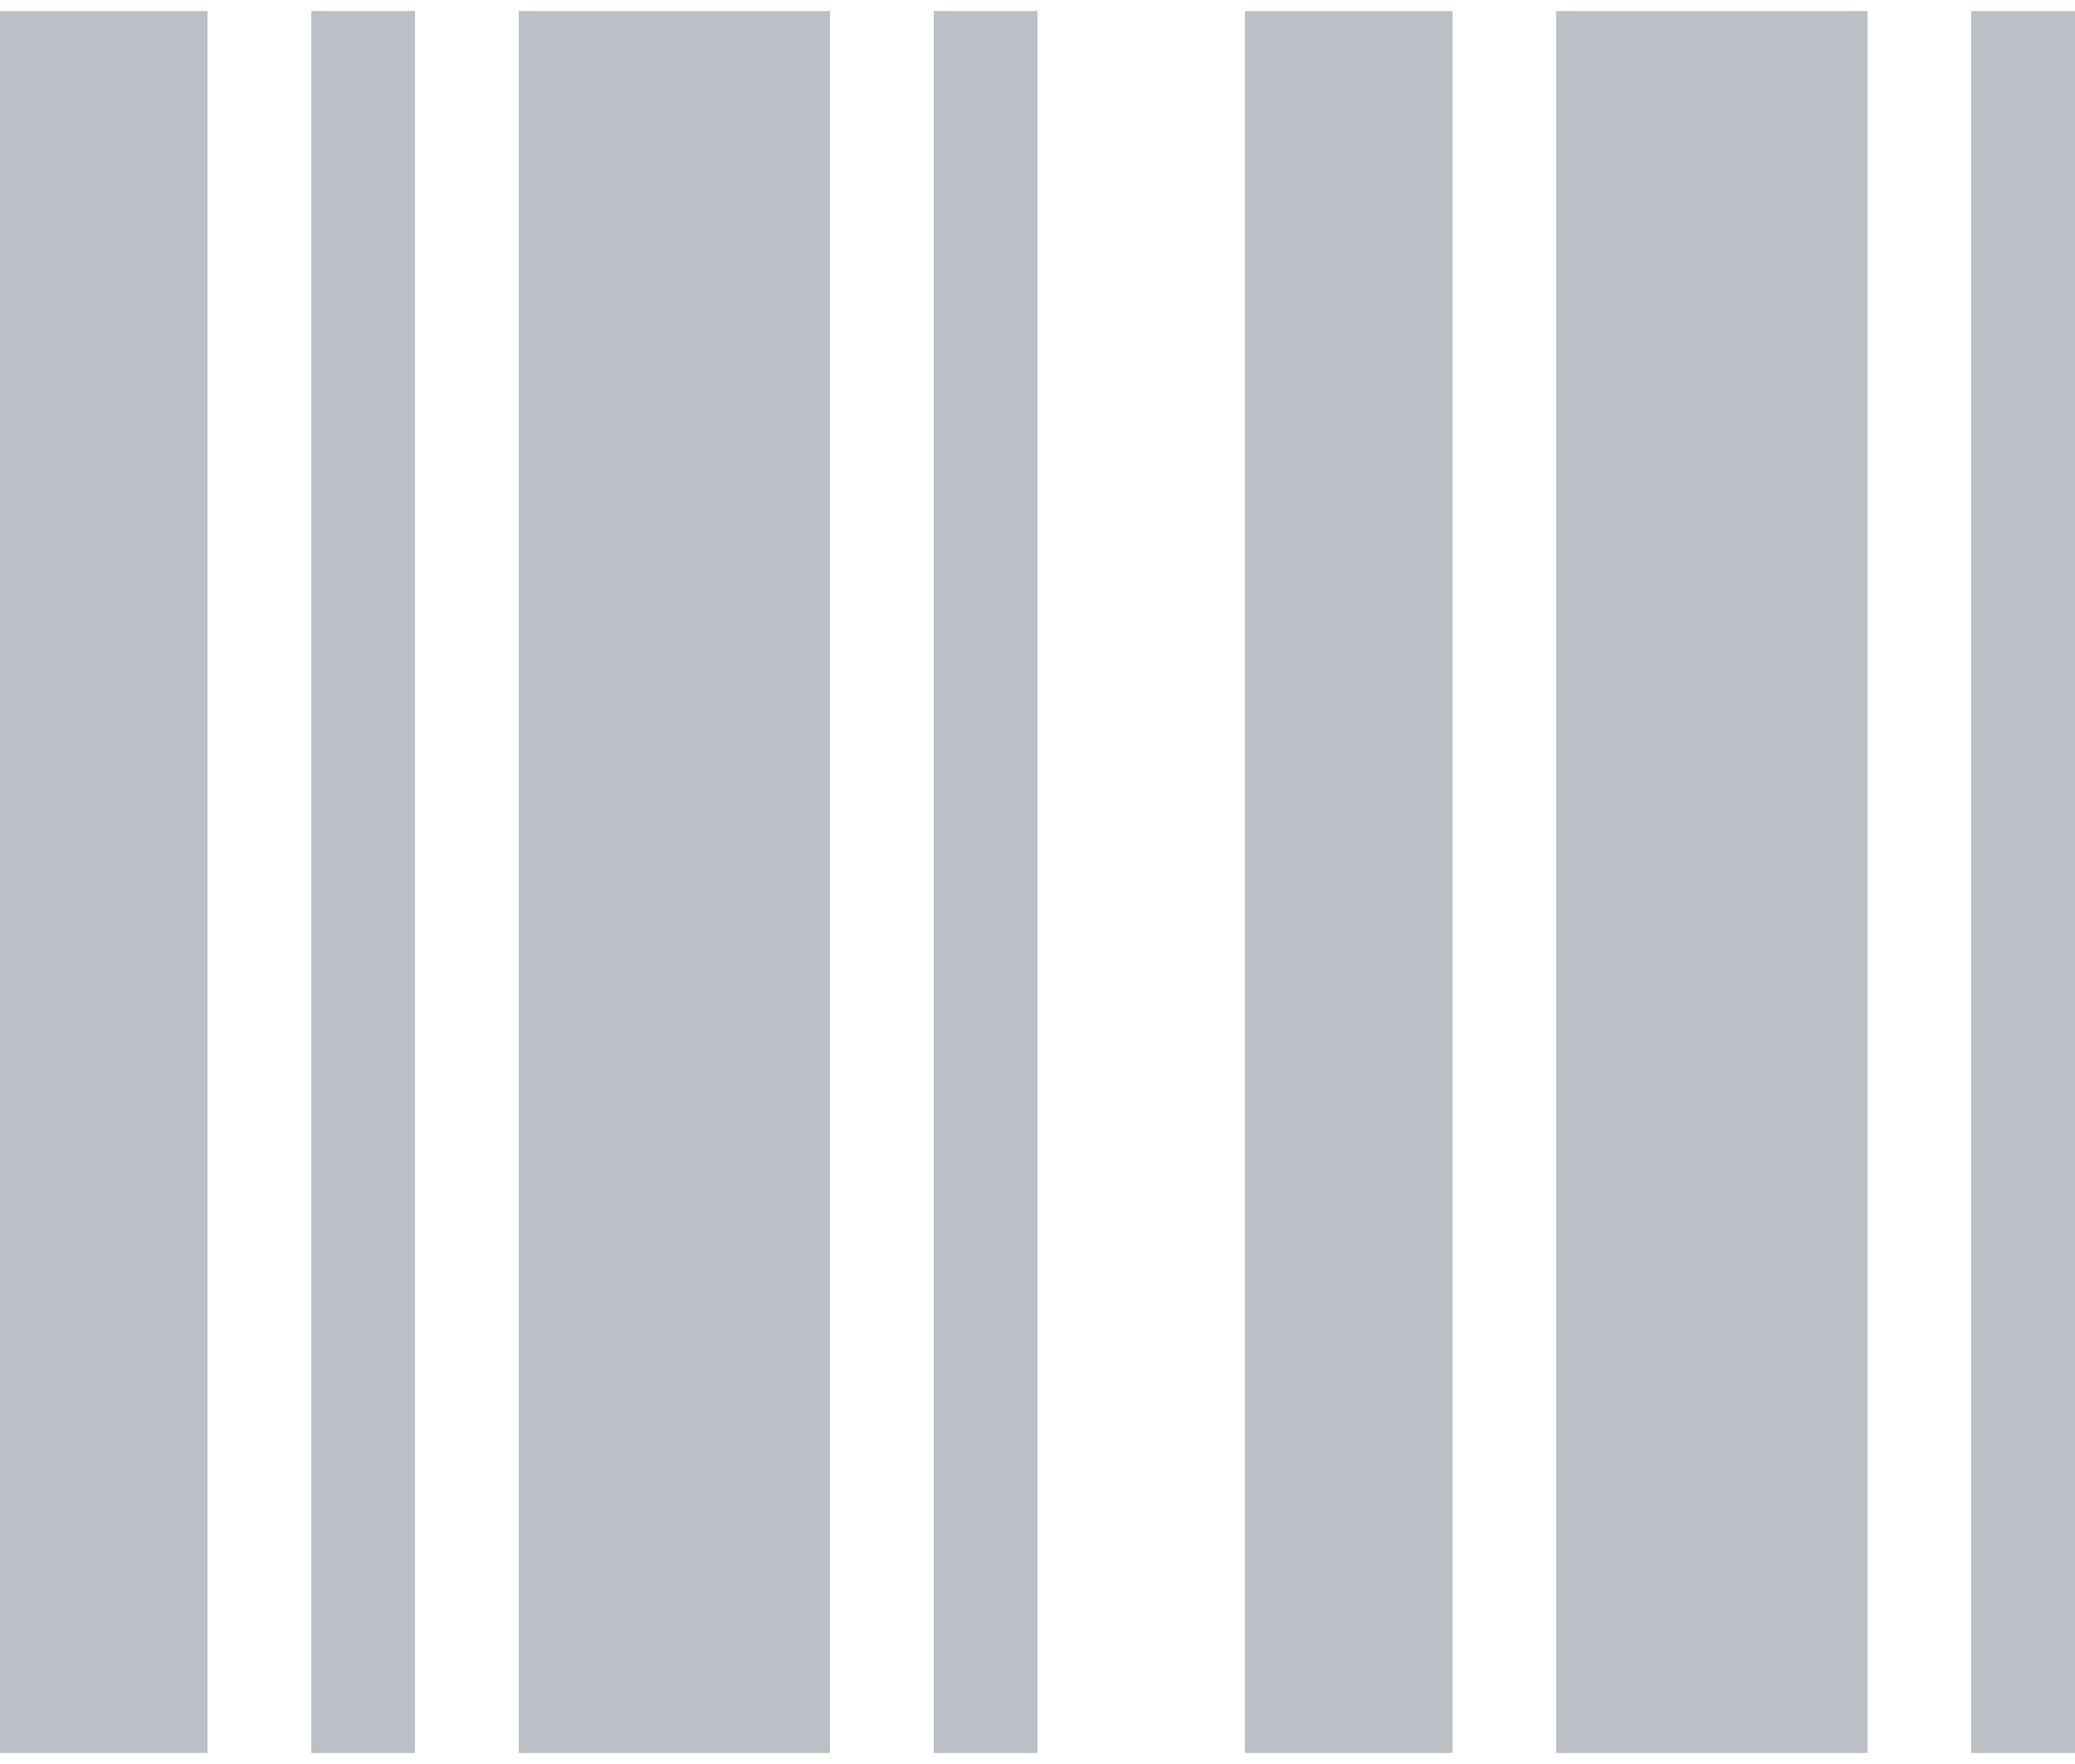
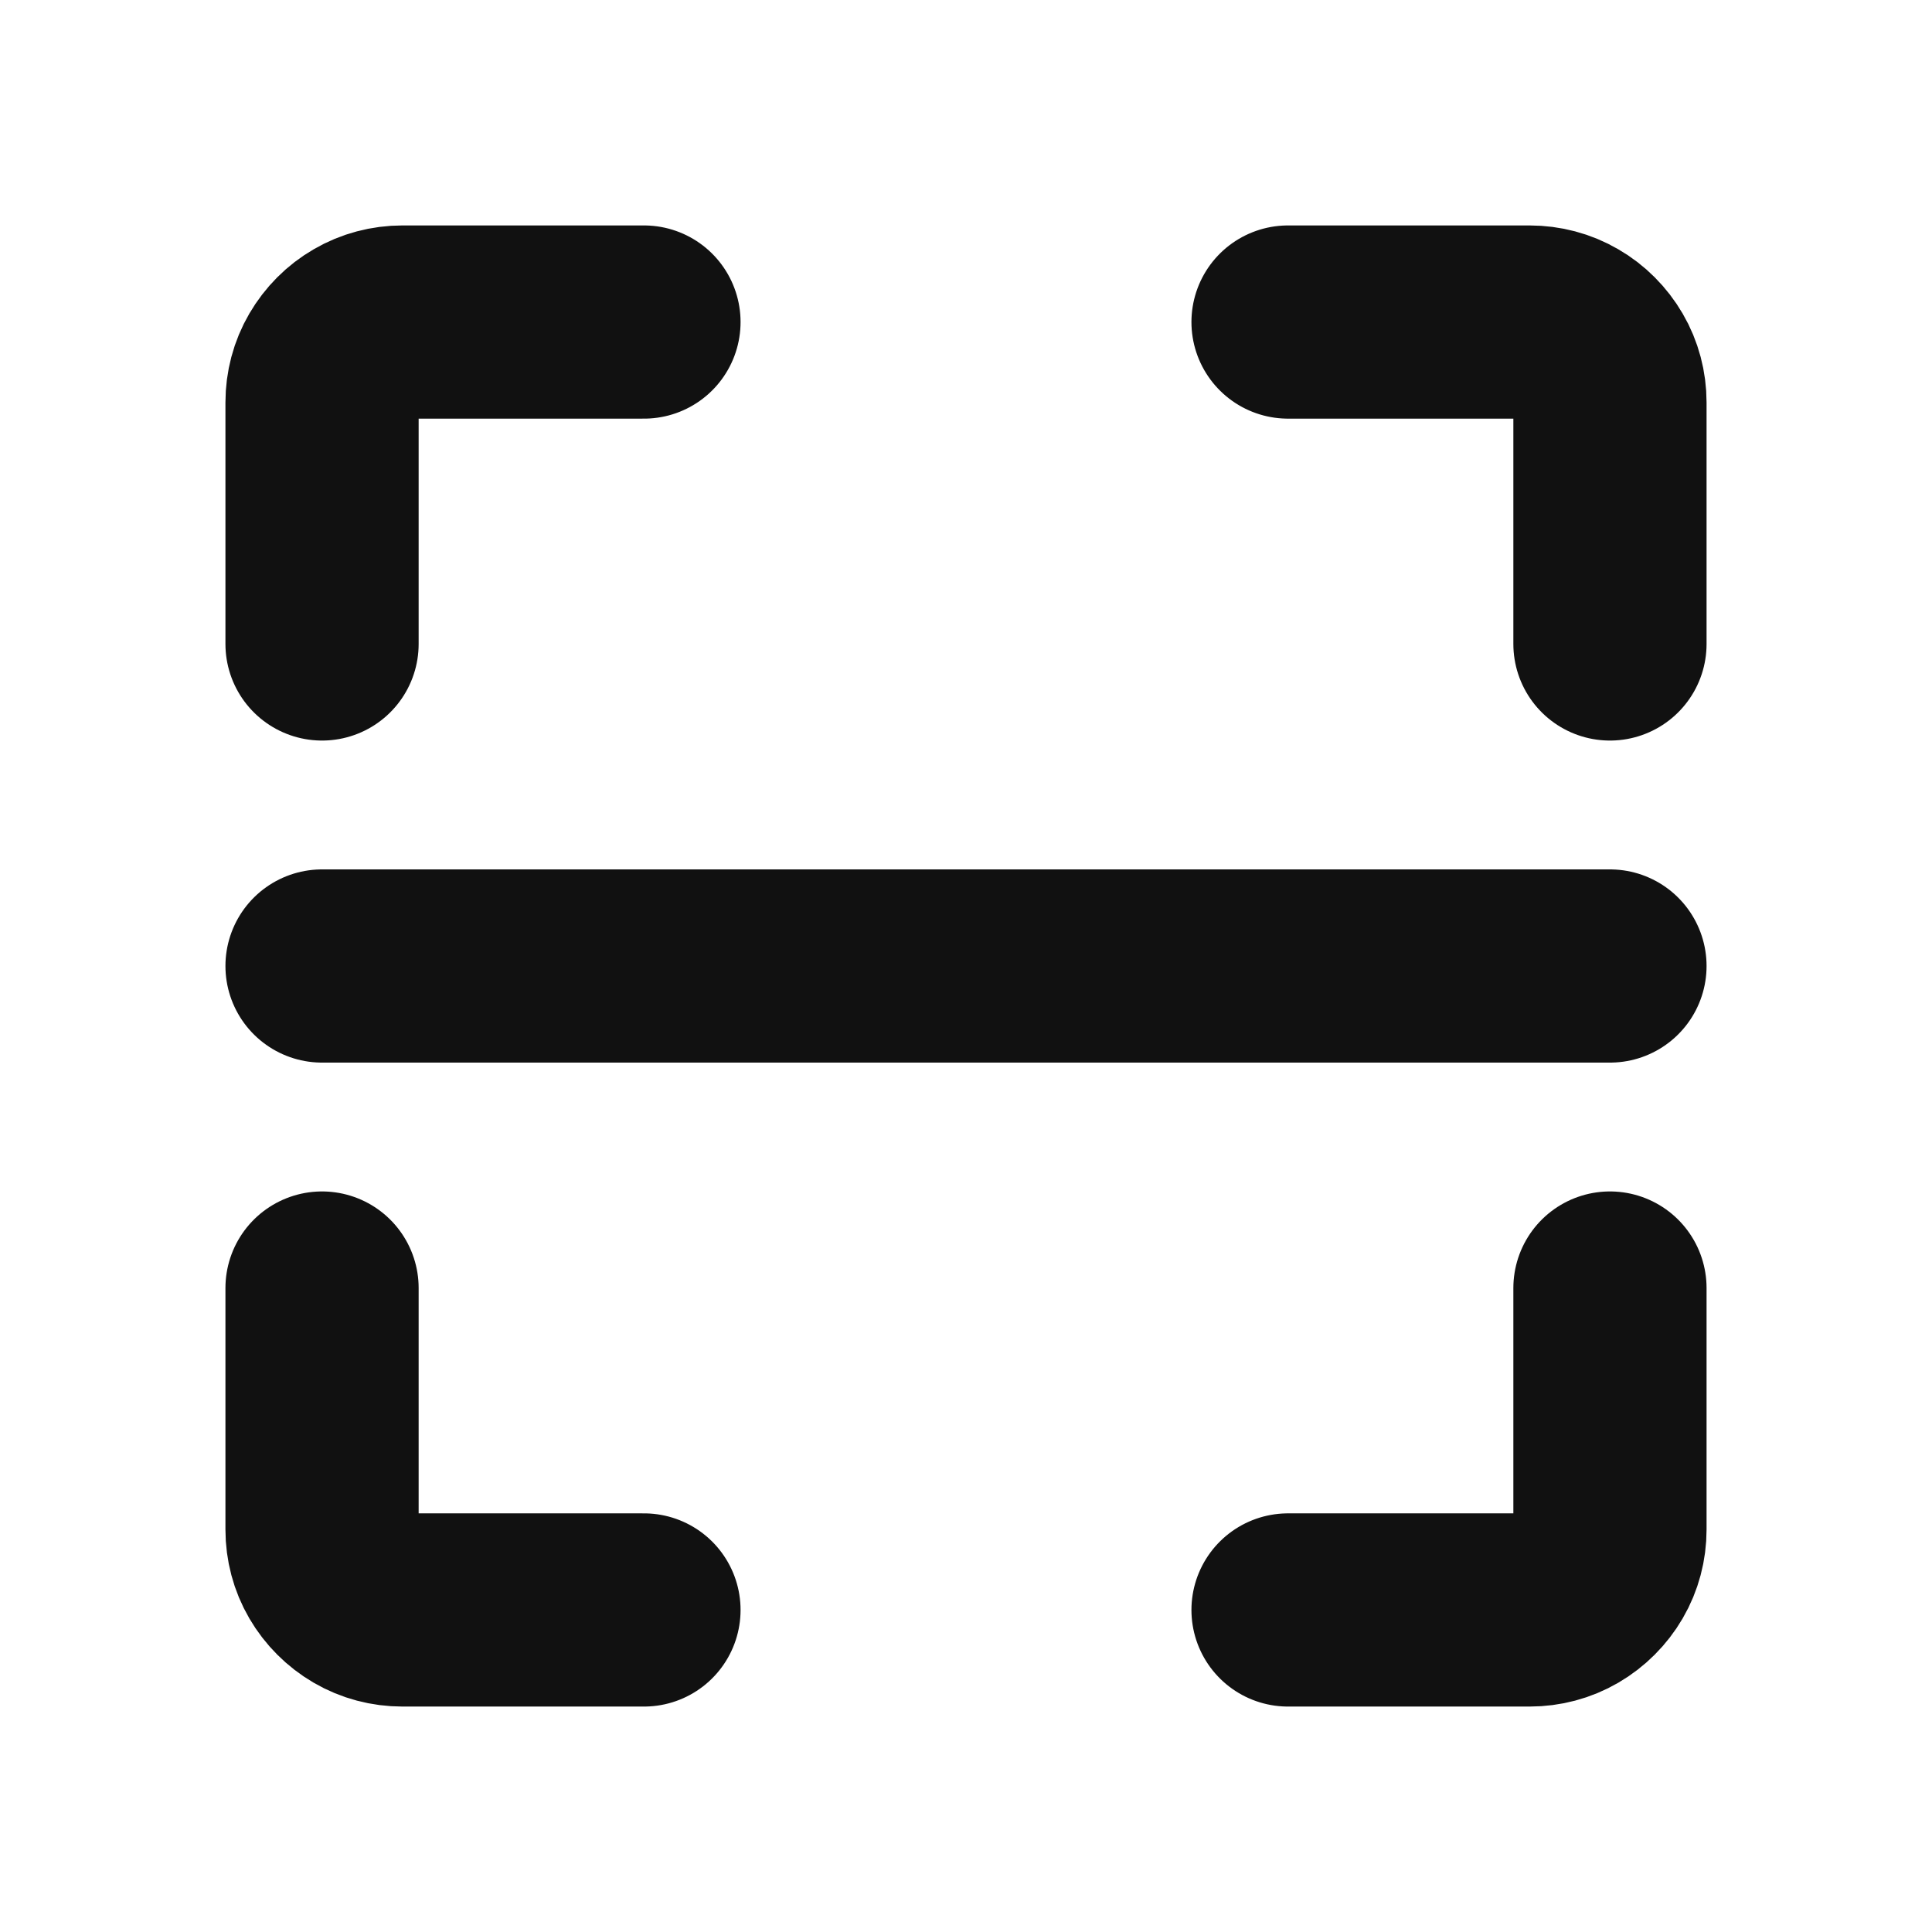
- <svg xmlns="http://www.w3.org/2000/svg" viewBox="0 0 19.651 16.494" width="20" height="17" fill="none">
-   <path id="Vector" d="M0 0L1.965 0L1.965 16.494L0 16.494L0 0ZM2.948 0L3.93 0L3.93 16.494L2.948 16.494L2.948 0ZM4.913 0L7.86 0L7.86 16.494L4.913 16.494L4.913 0ZM8.843 0L9.825 0L9.825 16.494L8.843 16.494L8.843 0ZM11.79 0L13.756 0L13.756 16.494L11.79 16.494L11.79 0ZM14.738 0L17.686 0L17.686 16.494L14.738 16.494L14.738 0ZM18.668 0L19.651 0L19.651 16.494L18.668 16.494L18.668 0Z" fill="#BBBFC6" fill-rule="nonzero" />
+ <svg xmlns="http://www.w3.org/2000/svg" viewBox="0 0 16 16" width="16" height="16" fill="none">
+   <rect id="svg" width="16" height="16" x="0" y="0" />
+   <path id="矢量 4" d="M2.667 5.333L2.667 3.333C2.667 3.216 2.697 3.101 2.756 3C2.815 2.899 2.899 2.814 3 2.756C3.101 2.697 3.216 2.667 3.333 2.667L5.333 2.667M10.667 2.667L12.667 2.667C12.784 2.667 12.899 2.697 13 2.756C13.101 2.814 13.185 2.899 13.244 3C13.303 3.101 13.333 3.216 13.333 3.333L13.333 5.333M13.333 10.667L13.333 12.667C13.333 12.784 13.303 12.899 13.244 13C13.185 13.101 13.101 13.185 13 13.244C12.899 13.303 12.784 13.333 12.667 13.333L10.667 13.333M5.333 13.333L3.333 13.333C3.216 13.333 3.101 13.303 3 13.244C2.899 13.185 2.815 13.101 2.756 13C2.697 12.899 2.667 12.784 2.667 12.667L2.667 10.667M2.667 8L13.333 8" fill-rule="nonzero" stroke="rgb(17,17,17)" stroke-linecap="round" stroke-width="1.6" />
</svg>
